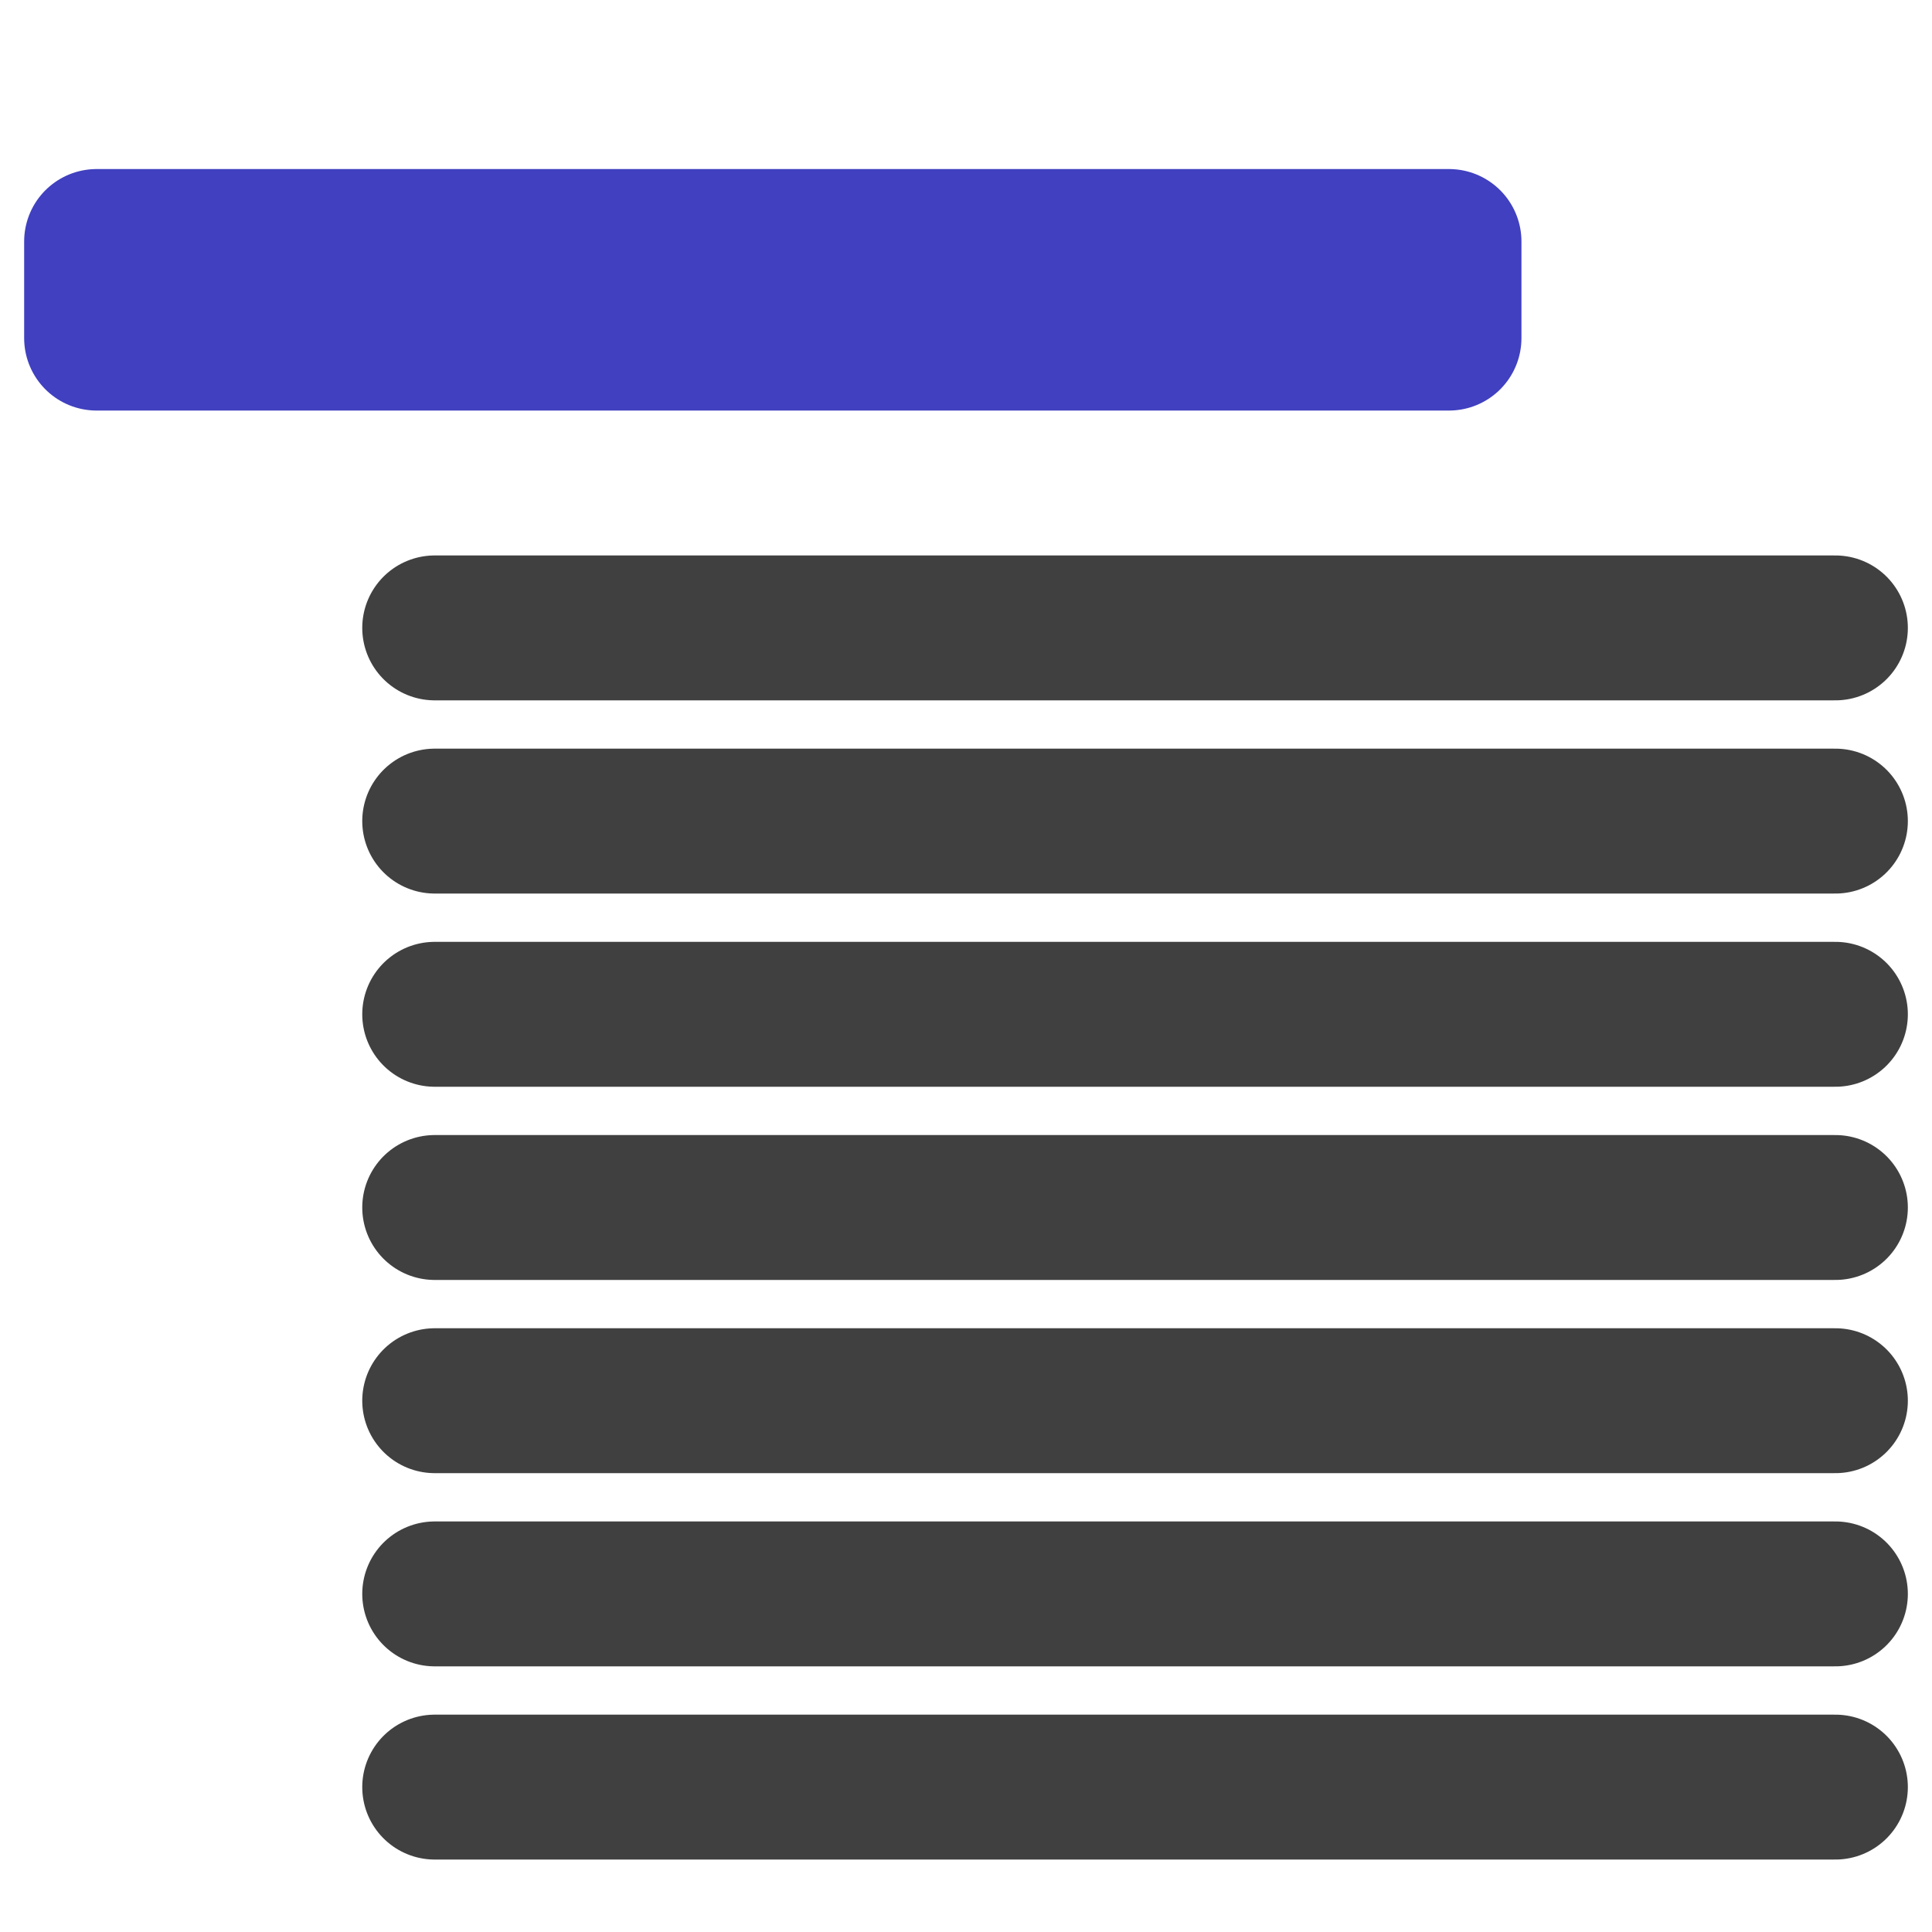
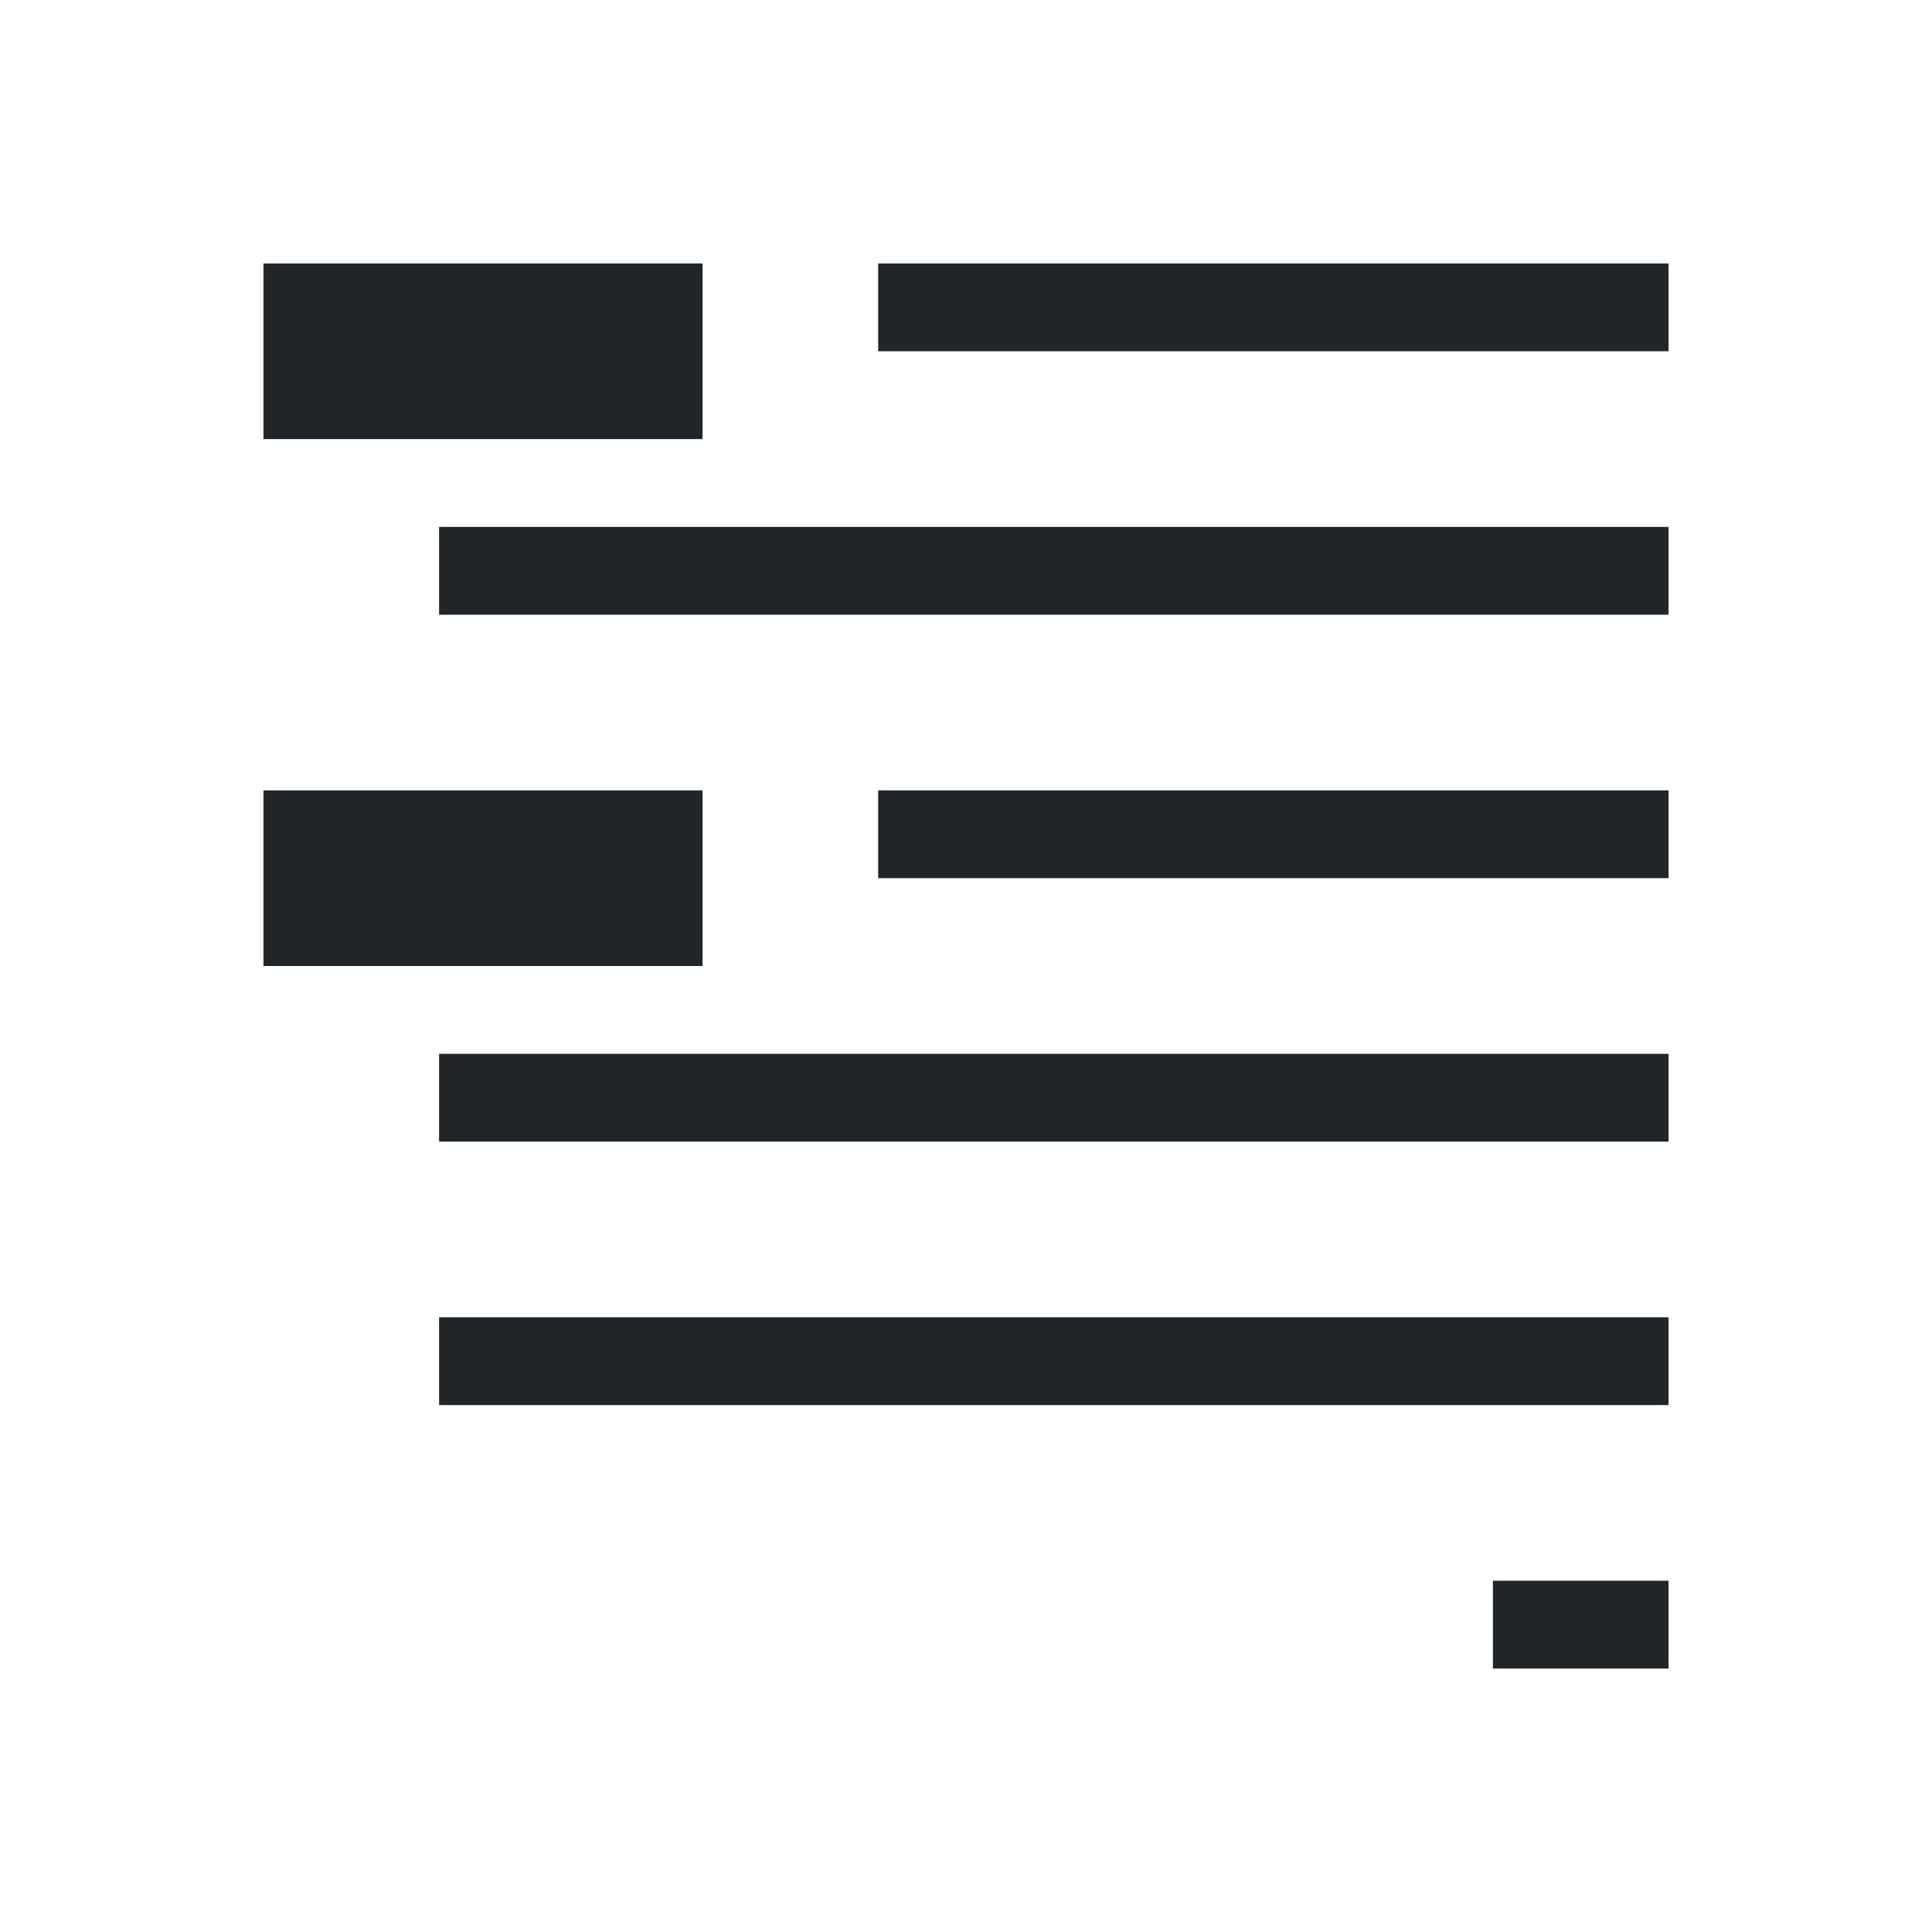
- <svg xmlns="http://www.w3.org/2000/svg" width="20" height="20" id="svg3039" version="1.1">
-   <defs id="defs3041" />
-   <g id="layer1" transform="translate(0,4)">
-     <text xml:space="preserve" style="font-size:16px;font-style:normal;font-variant:normal;font-weight:normal;font-stretch:normal;text-align:center;line-height:25%;letter-spacing:0px;word-spacing:0px;writing-mode:lr-tb;text-anchor:middle;fill:#000000;fill-opacity:1;stroke:none;font-family:Latin Modern Math;-inkscape-font-specification:Latin Modern Math" x="8.976" y="11.98" id="text3091">
-       <tspan id="tspan3093" x="8.976" y="11.98" />
-     </text>
-     <text xml:space="preserve" style="font-size:16px;font-style:normal;font-variant:normal;font-weight:normal;font-stretch:normal;text-align:center;line-height:25%;letter-spacing:0px;word-spacing:0px;writing-mode:lr-tb;text-anchor:middle;fill:#000000;fill-opacity:1;stroke:none;font-family:Latin Modern Math;-inkscape-font-specification:Latin Modern Math" x="8.073" y="12.961" id="text3122">
-       <tspan id="tspan3124" x="8.073" y="12.961" />
-     </text>
-     <text xml:space="preserve" style="font-size:16px;font-style:normal;font-variant:normal;font-weight:normal;font-stretch:normal;text-align:center;line-height:25%;letter-spacing:0px;word-spacing:0px;writing-mode:lr-tb;text-anchor:middle;fill:#000000;fill-opacity:1;stroke:none;font-family:Latin Modern Math;-inkscape-font-specification:Latin Modern Math" x="8.028" y="12.006" id="text3126">
-       <tspan id="tspan3128" x="8.028" y="12.006" />
-     </text>
-     <text xml:space="preserve" style="font-size:16px;font-style:normal;font-variant:normal;font-weight:normal;font-stretch:normal;text-align:center;line-height:25%;letter-spacing:0px;word-spacing:0px;writing-mode:lr-tb;text-anchor:middle;fill:#000000;fill-opacity:1;stroke:none;font-family:Latin Modern Math;-inkscape-font-specification:Latin Modern Math" x="8.011" y="13.016" id="text3130">
-       <tspan id="tspan3132" x="8.011" y="13.016" />
-     </text>
-     <text xml:space="preserve" style="font-size:16px;font-style:normal;font-variant:normal;font-weight:500;font-stretch:normal;text-align:center;line-height:25%;letter-spacing:0px;word-spacing:0px;writing-mode:lr-tb;text-anchor:middle;fill:#000000;fill-opacity:1;stroke:none;font-family:CMU Typewriter Text;-inkscape-font-specification:CMU Typewriter Text Medium" x="8.057" y="14.029" id="text2999">
-       <tspan id="tspan3001" x="8.057" y="14.029" />
-     </text>
-     <text xml:space="preserve" style="font-size:16px;font-style:normal;font-variant:normal;font-weight:500;font-stretch:normal;text-align:center;line-height:25%;letter-spacing:0px;word-spacing:0px;writing-mode:lr-tb;text-anchor:middle;fill:#000000;fill-opacity:1;stroke:none;font-family:CMU Serif;-inkscape-font-specification:CMU Serif Medium" x="8" y="13.02" id="text3030">
-       <tspan id="tspan3032" x="8" y="13.02" />
-     </text>
-     <text xml:space="preserve" style="font-size:16px;font-style:italic;font-variant:normal;font-weight:bold;font-stretch:normal;text-align:center;line-height:25%;letter-spacing:0px;word-spacing:0px;writing-mode:lr-tb;text-anchor:middle;fill:#000000;fill-opacity:1;stroke:none;font-family:CMU Classical Serif;-inkscape-font-specification:CMU Classical Serif Bold Italic" x="8.047" y="13.056" id="text3072">
-       <tspan id="tspan3074" x="8.047" y="13.056" />
-     </text>
-     <text xml:space="preserve" style="font-size:16px;font-style:italic;font-variant:normal;font-weight:bold;font-stretch:normal;text-align:center;line-height:25%;letter-spacing:0px;word-spacing:0px;writing-mode:lr-tb;text-anchor:middle;fill:#000000;fill-opacity:1;stroke:none;font-family:CMU Classical Serif;-inkscape-font-specification:CMU Classical Serif Bold Italic" x="6.026" y="13.02" id="text3076">
-       <tspan id="tspan3078" x="6.026" y="13.02" />
-     </text>
-     <path style="fill:none;stroke:#404040;stroke-width:1.5;stroke-linecap:round;stroke-linejoin:miter;stroke-miterlimit:4;stroke-opacity:1;stroke-dasharray:none" d="m 4.5,12.5 14.5,0" id="path3802" />
-     <path style="fill:none;stroke:#404040;stroke-width:1.5;stroke-linecap:round;stroke-linejoin:miter;stroke-miterlimit:4;stroke-opacity:1;stroke-dasharray:none" d="m 4.5,14.5 14.5,0" id="path3806" />
-     <path style="fill:#404040;fill-opacity:1;stroke:#404040;stroke-width:1.5;stroke-linecap:round;stroke-linejoin:round;stroke-miterlimit:4;stroke-opacity:1;stroke-dasharray:none;stroke-dashoffset:0.5" d="m 4.5,14.5 14.5,0" id="path3808" transform="translate(0,-4)" />
-     <path style="fill:#404040;fill-opacity:1;stroke:#404040;stroke-width:1.5;stroke-linecap:round;stroke-linejoin:round;stroke-miterlimit:4;stroke-opacity:1;stroke-dasharray:none;stroke-dashoffset:0.5" d="m 4.5,12.5 14.5,0" id="path3810" transform="translate(0,-4)" />
-     <path style="fill:#404040;fill-opacity:1;stroke:#404040;stroke-width:1.5;stroke-linecap:round;stroke-linejoin:round;stroke-miterlimit:4;stroke-opacity:1;stroke-dasharray:none;stroke-dashoffset:0.5" d="m 4.5,10.5 14.5,0" id="path3812" transform="translate(0,-4)" />
-     <path style="fill:#404040;fill-opacity:1;stroke:#404040;stroke-width:1.5;stroke-linecap:round;stroke-linejoin:round;stroke-miterlimit:4;stroke-opacity:1;stroke-dasharray:none;stroke-dashoffset:0.5" d="M 4.5,8.5 19,8.5" id="path3814" transform="translate(0,-4)" />
-     <path style="fill:#404040;fill-opacity:1;stroke:#404040;stroke-width:1.5;stroke-linecap:round;stroke-linejoin:round;stroke-miterlimit:4;stroke-opacity:1;stroke-dasharray:none;stroke-dashoffset:0.5" d="M 4.5,6.5 19,6.5" id="path3816" transform="translate(0,-4)" />
-     <path style="fill:#4040c0;fill-opacity:1;stroke:#4040c0;stroke-width:1.5;stroke-linecap:round;stroke-linejoin:round;stroke-miterlimit:4;stroke-opacity:1;stroke-dasharray:none;stroke-dashoffset:0.5" d="m 1,-1.5 14,0 0,1 -14,0 z" id="path3820" />
-   </g>
+ <svg xmlns="http://www.w3.org/2000/svg" viewBox="0 0 22 22">
+   <defs id="defs3051">
+     <style type="text/css" id="current-color-scheme">
+       .ColorScheme-Text {
+         color:#232629;
+       }
+       </style>
+   </defs>
+   <path style="fill:currentColor;fill-opacity:1;stroke:none" d="M 3 3 L 3 5 L 8 5 L 8 3 L 3 3 z M 10 3 L 10 4 L 19 4 L 19 3 L 10 3 z M 5 6 L 5 7 L 19 7 L 19 6 L 5 6 z M 3 9 L 3 11 L 8 11 L 8 9 L 3 9 z M 10 9 L 10 10 L 19 10 L 19 9 L 10 9 z M 5 12 L 5 13 L 19 13 L 19 12 L 5 12 z M 5 15 L 5 16 L 19 16 L 19 15 L 5 15 z M 17 18 L 17 19 L 19 19 L 19 18 L 17 18 z " class="ColorScheme-Text" />
</svg>
